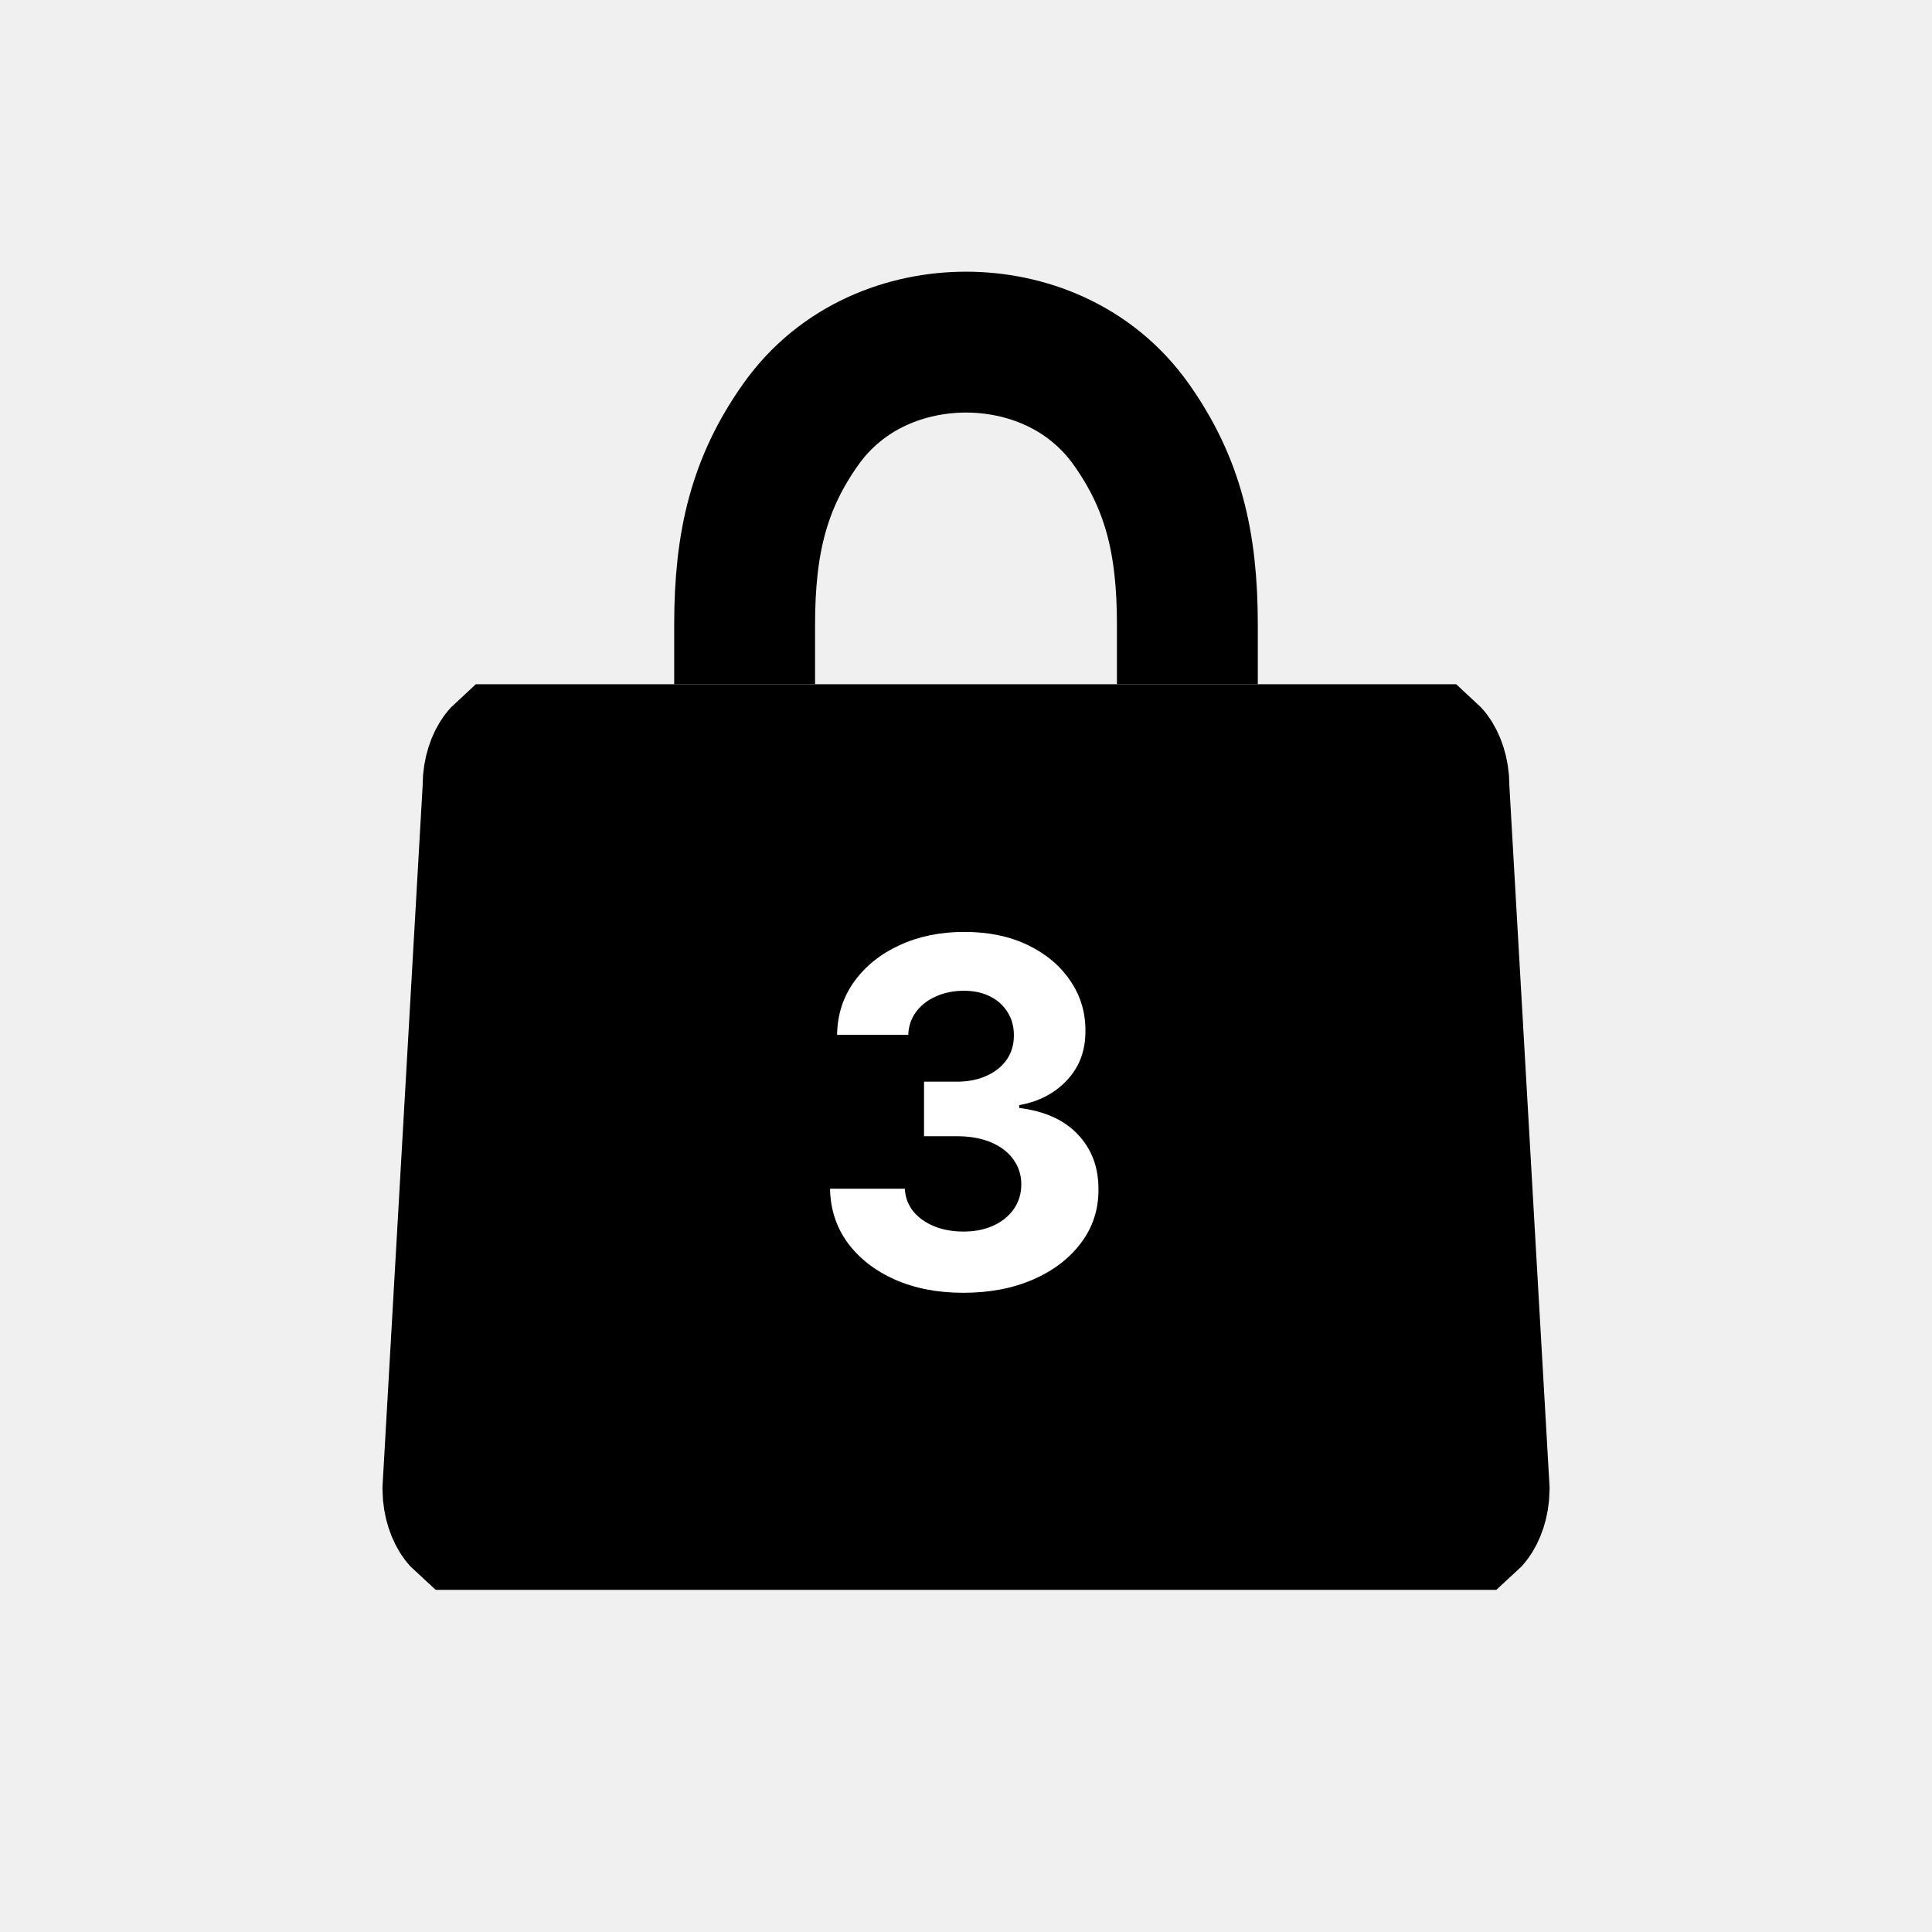
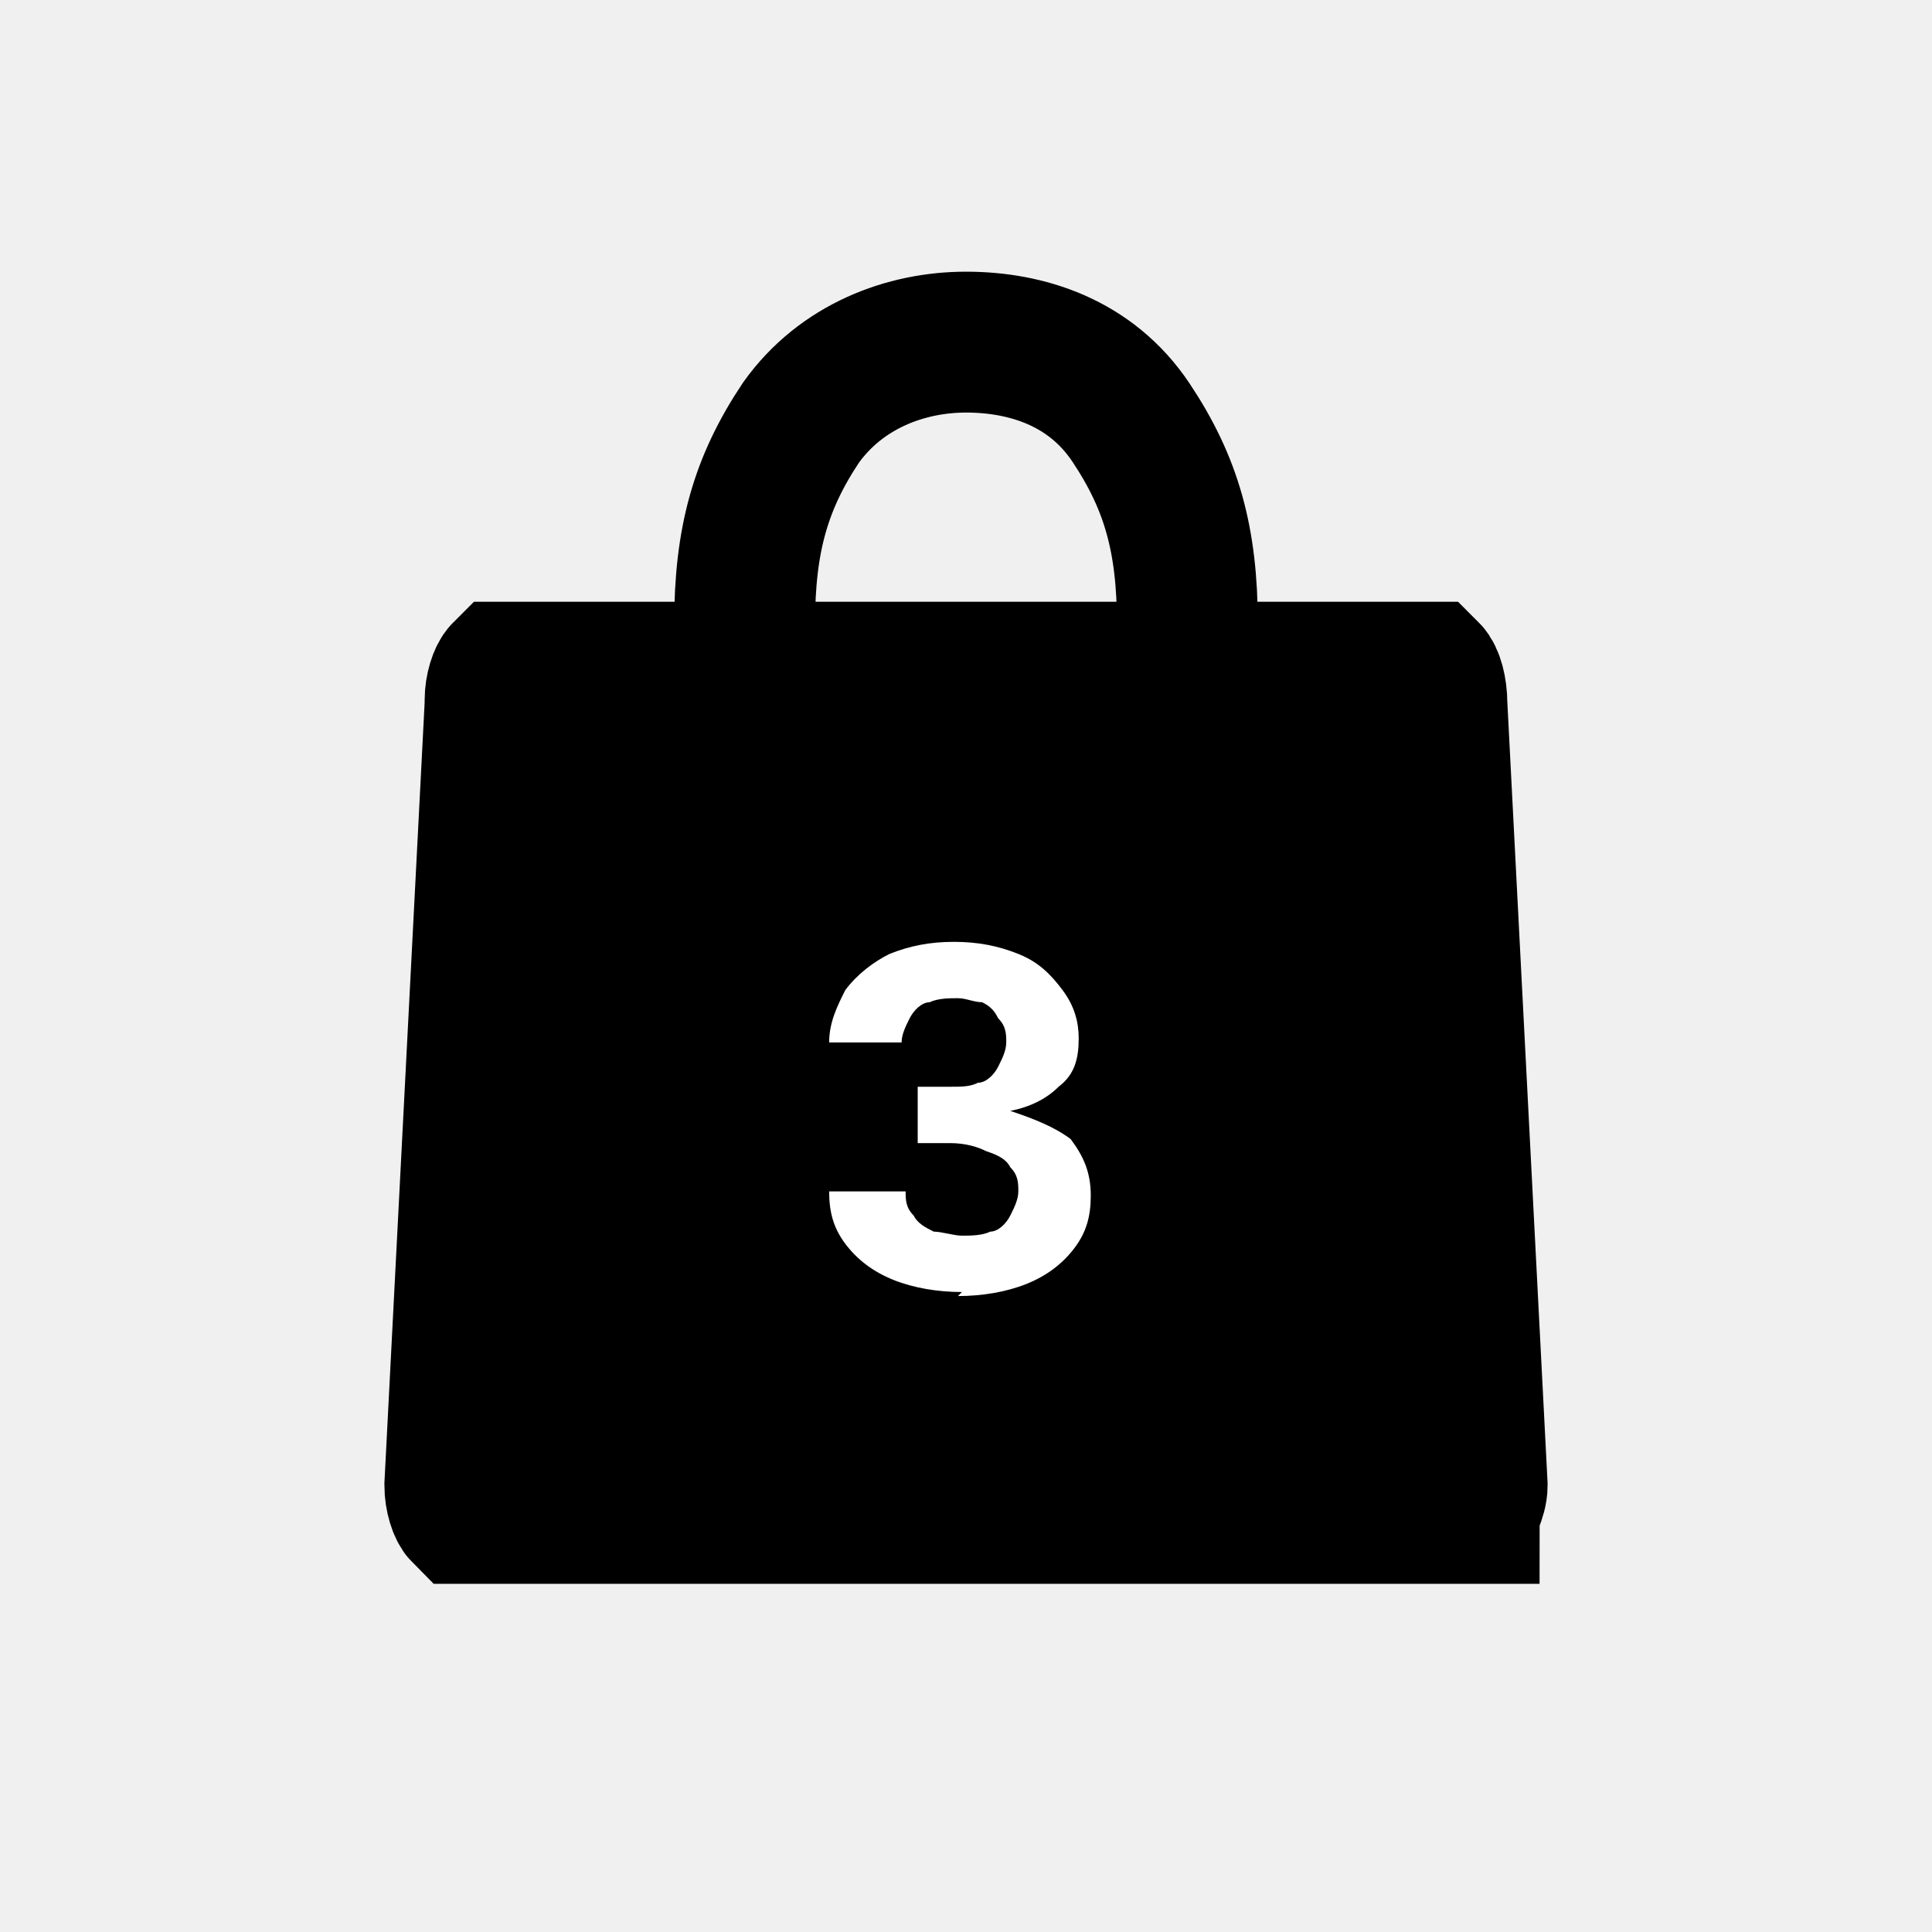
- <svg xmlns="http://www.w3.org/2000/svg" width="48" height="48" viewBox="0 0 48 48" fill="none">
-   <path d="M29.5 17V15.526C29.5 13.465 29.138 12.002 28.107 10.545C27.075 9.088 25.459 8.5 24 8.5C22.541 8.5 20.925 9.088 19.893 10.545C18.862 12.002 18.5 13.465 18.5 15.526V17" stroke="black" stroke-width="3.5" />
-   <path d="M12.503 18.75C12.491 18.761 12.475 18.777 12.456 18.802C12.356 18.933 12.25 19.189 12.25 19.525V19.575L12.247 19.626L11.252 37.003C11.258 37.325 11.359 37.571 11.456 37.698C11.475 37.723 11.491 37.739 11.503 37.75H36.497C36.509 37.739 36.525 37.723 36.544 37.698C36.641 37.571 36.743 37.325 36.749 37.003L35.753 19.626L35.75 19.575V19.525C35.75 19.189 35.644 18.933 35.544 18.802C35.525 18.777 35.509 18.761 35.497 18.75H12.503Z" fill="black" stroke="black" stroke-width="3.5" />
-   <path d="M23.933 32.119C23.297 32.119 22.73 32.01 22.233 31.791C21.739 31.57 21.348 31.266 21.061 30.879C20.777 30.49 20.631 30.041 20.622 29.533H22.48C22.491 29.746 22.561 29.933 22.689 30.095C22.82 30.254 22.993 30.378 23.209 30.466C23.425 30.554 23.668 30.598 23.938 30.598C24.219 30.598 24.467 30.548 24.683 30.449C24.899 30.349 25.068 30.212 25.19 30.035C25.312 29.859 25.374 29.656 25.374 29.426C25.374 29.193 25.308 28.987 25.178 28.808C25.05 28.626 24.865 28.484 24.624 28.382C24.385 28.28 24.101 28.229 23.771 28.229H22.957V26.874H23.771C24.05 26.874 24.296 26.825 24.509 26.729C24.724 26.632 24.892 26.499 25.011 26.328C25.131 26.155 25.19 25.953 25.19 25.723C25.19 25.504 25.138 25.312 25.033 25.148C24.93 24.98 24.785 24.849 24.598 24.756C24.413 24.662 24.197 24.615 23.95 24.615C23.7 24.615 23.472 24.66 23.264 24.751C23.057 24.84 22.891 24.966 22.766 25.131C22.641 25.296 22.574 25.489 22.565 25.71H20.797C20.805 25.207 20.949 24.764 21.227 24.381C21.506 23.997 21.881 23.697 22.352 23.482C22.827 23.263 23.362 23.153 23.959 23.153C24.561 23.153 25.088 23.263 25.54 23.482C25.991 23.7 26.342 23.996 26.592 24.368C26.845 24.737 26.97 25.152 26.967 25.612C26.97 26.101 26.818 26.509 26.511 26.835C26.207 27.162 25.811 27.369 25.322 27.457V27.526C25.965 27.608 26.453 27.831 26.788 28.195C27.126 28.555 27.294 29.007 27.291 29.55C27.294 30.047 27.151 30.489 26.861 30.875C26.574 31.261 26.178 31.565 25.672 31.787C25.166 32.008 24.587 32.119 23.933 32.119Z" fill="white" />
+ <svg xmlns="http://www.w3.org/2000/svg" id="Layer_1" version="1.1" viewBox="0 0 48 48">
+   <defs>
+     <style>
+       .st0, .st1 {
+         stroke: #000;
+         stroke-width: 3.5px;
+       }
+ 
+       .st2 {
+         fill: #fff;
+       }
+ 
+       .st1 {
+         fill: none;
+       }
+     </style>
+   </defs>
+   <path class="st0" d="M12.5,16.7s0,0,0,0c-.1.1-.2.4-.2.7h0s0,.1,0,.1l-1,19.4c0,.3.1.6.2.7,0,0,0,0,0,0h25s0,0,0,0c0-.1.2-.4.2-.7l-1-19.4h0c0-.4-.1-.7-.2-.8,0,0,0,0,0,0H12.5Z" />
+   <path class="st2" d="M23.9,32.1c-.6,0-1.2-.1-1.7-.3-.5-.2-.9-.5-1.2-.9-.3-.4-.4-.8-.4-1.3h1.9c0,.2,0,.4.2.6.1.2.3.3.5.4.2,0,.5.1.7.1s.5,0,.7-.1c.2,0,.4-.2.5-.4.1-.2.2-.4.2-.6s0-.4-.2-.6c-.1-.2-.3-.3-.6-.4-.2-.1-.5-.2-.9-.2h-.8v-1.4h.8c.3,0,.5,0,.7-.1.2,0,.4-.2.5-.4.1-.2.2-.4.2-.6s0-.4-.2-.6c-.1-.2-.2-.3-.4-.4-.2,0-.4-.1-.6-.1s-.5,0-.7.1c-.2,0-.4.2-.5.4-.1.2-.2.4-.2.6h-1.8c0-.5.2-.9.4-1.3.3-.4.7-.7,1.1-.9.5-.2,1-.3,1.6-.3s1.1.1,1.6.3c.5.2.8.5,1.1.9.3.4.4.8.4,1.2,0,.5-.1.9-.5,1.2-.3.3-.7.5-1.2.6h0c.6.2,1.1.4,1.5.7.3.4.5.8.5,1.4,0,.5-.1.9-.4,1.3-.3.4-.7.7-1.2.9-.5.2-1.1.3-1.7.3Z" />
+   <path class="st1" d="M29.5,15.5c0-2.1-.4-3.5-1.4-5-1-1.5-2.6-2-4.1-2s-3.1.6-4.1,2c-1,1.5-1.4,2.9-1.4,5" />
</svg>
